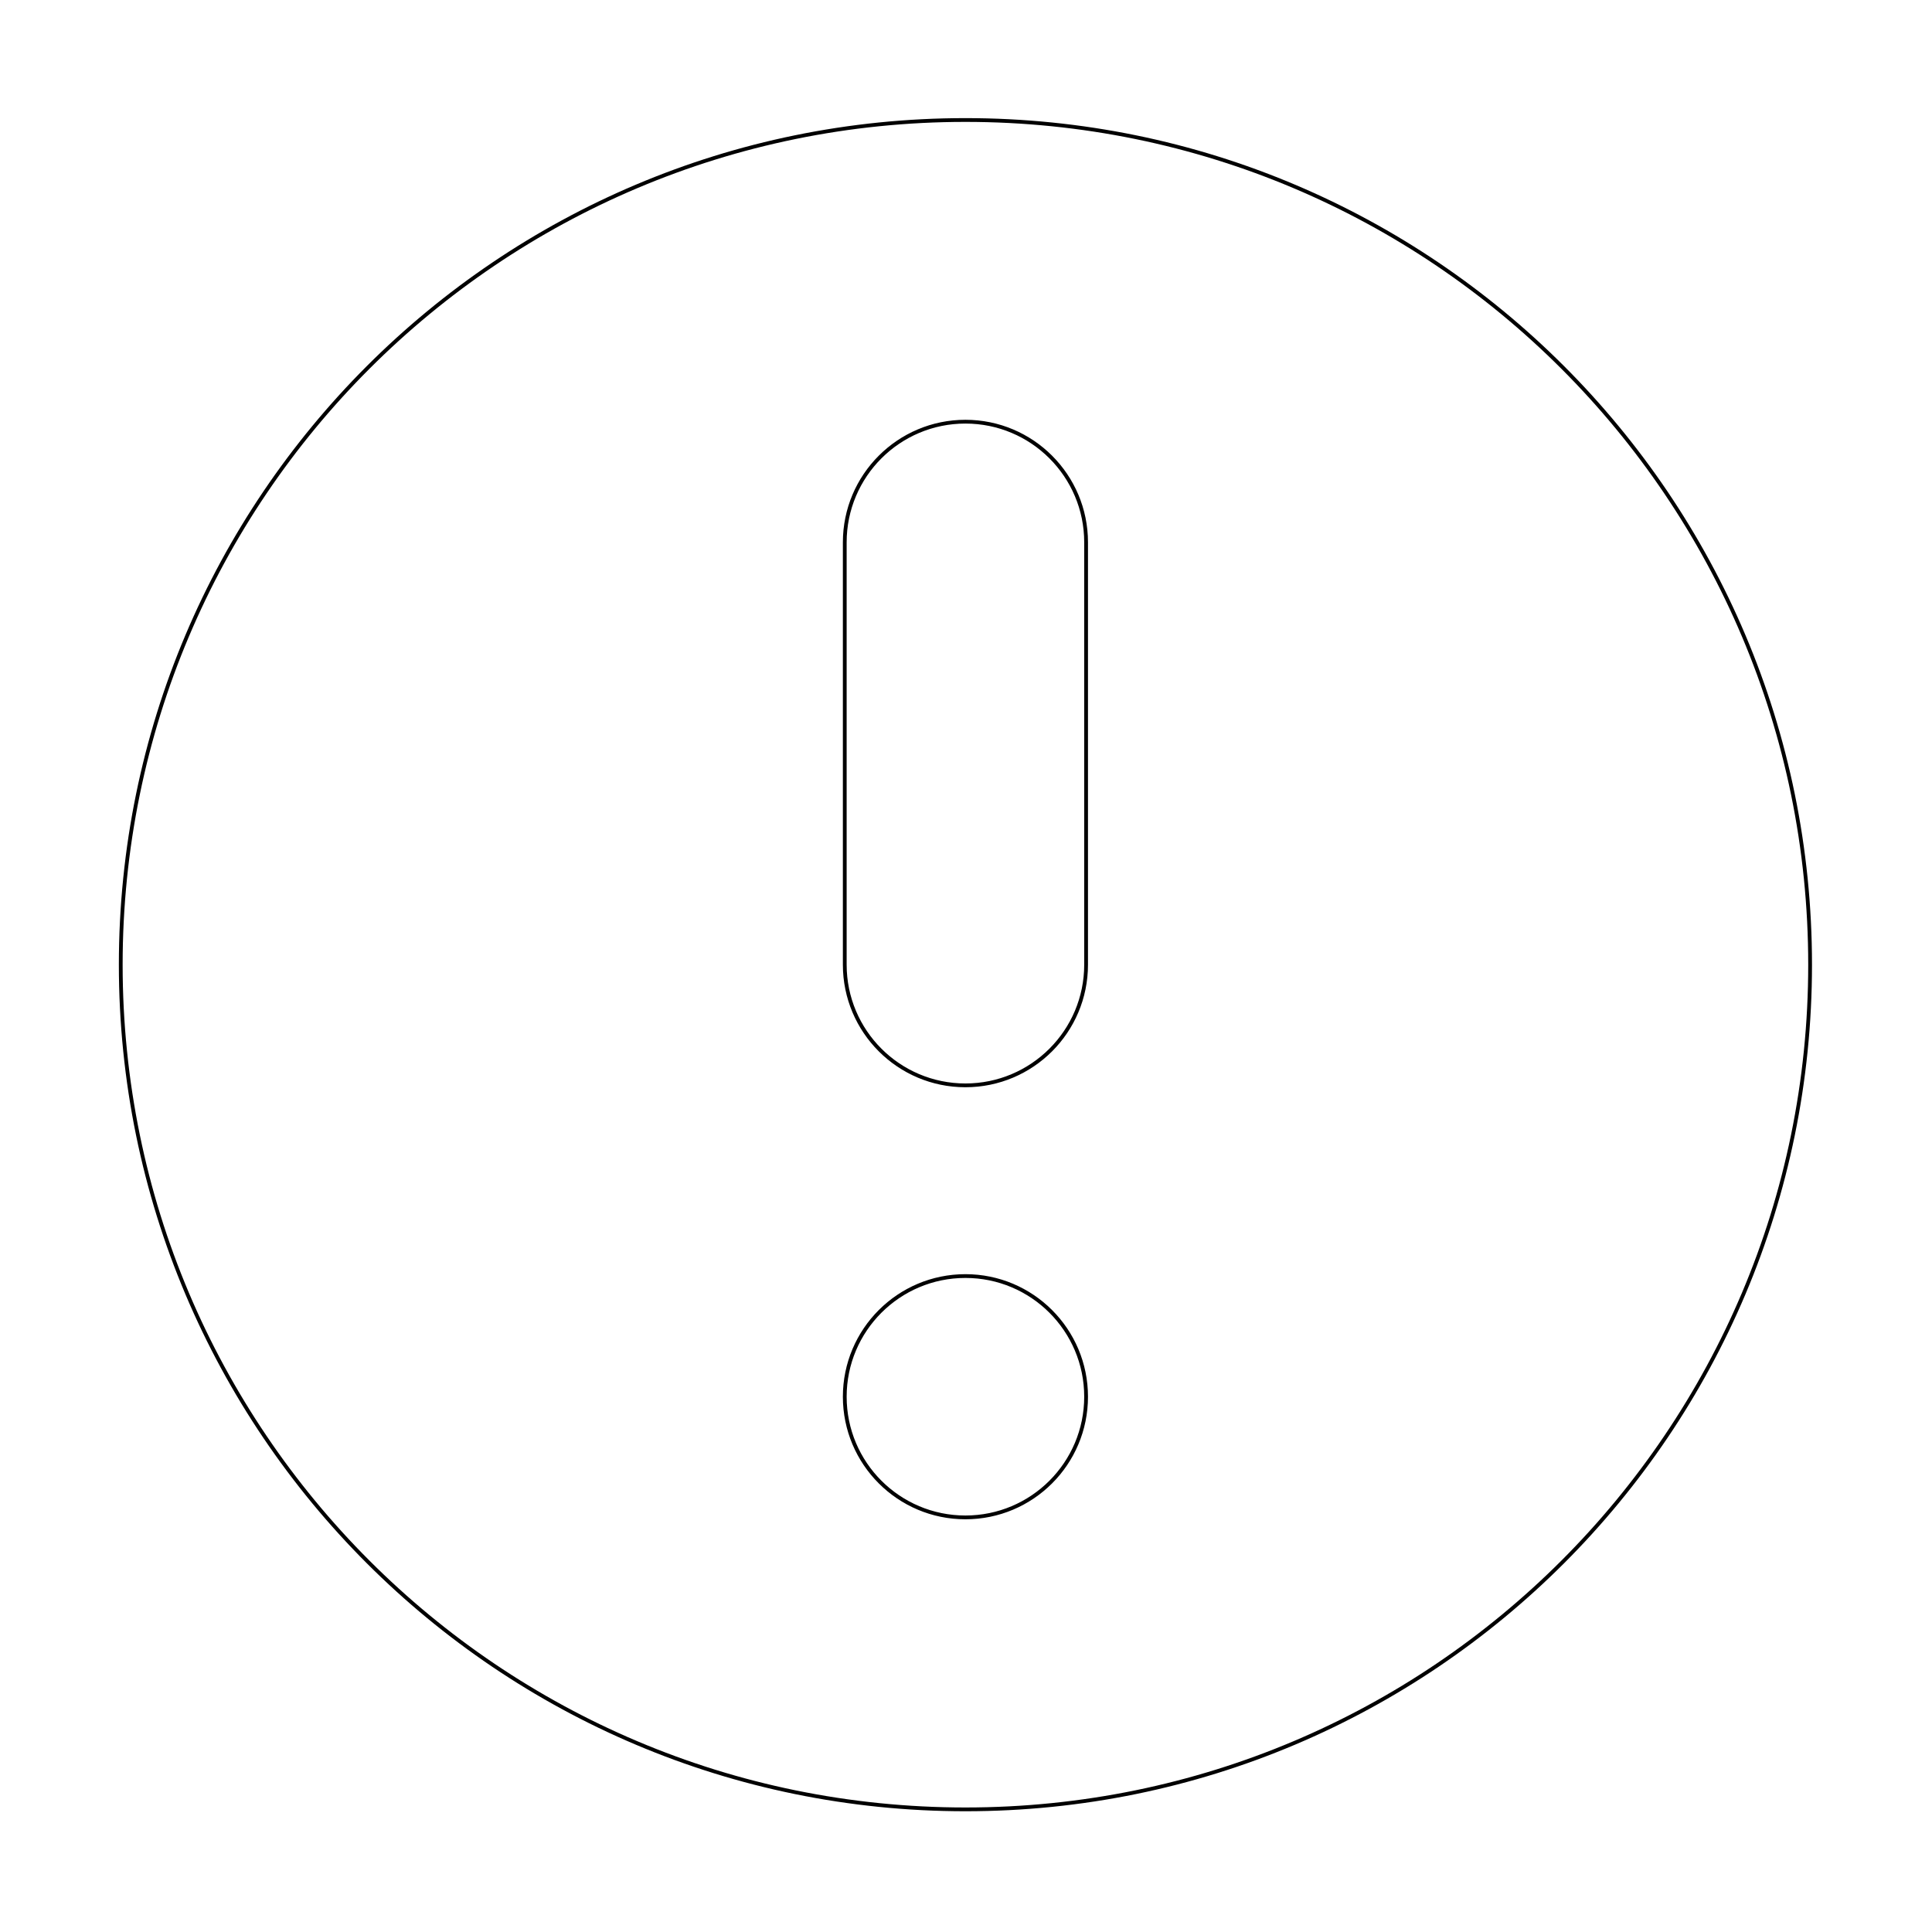
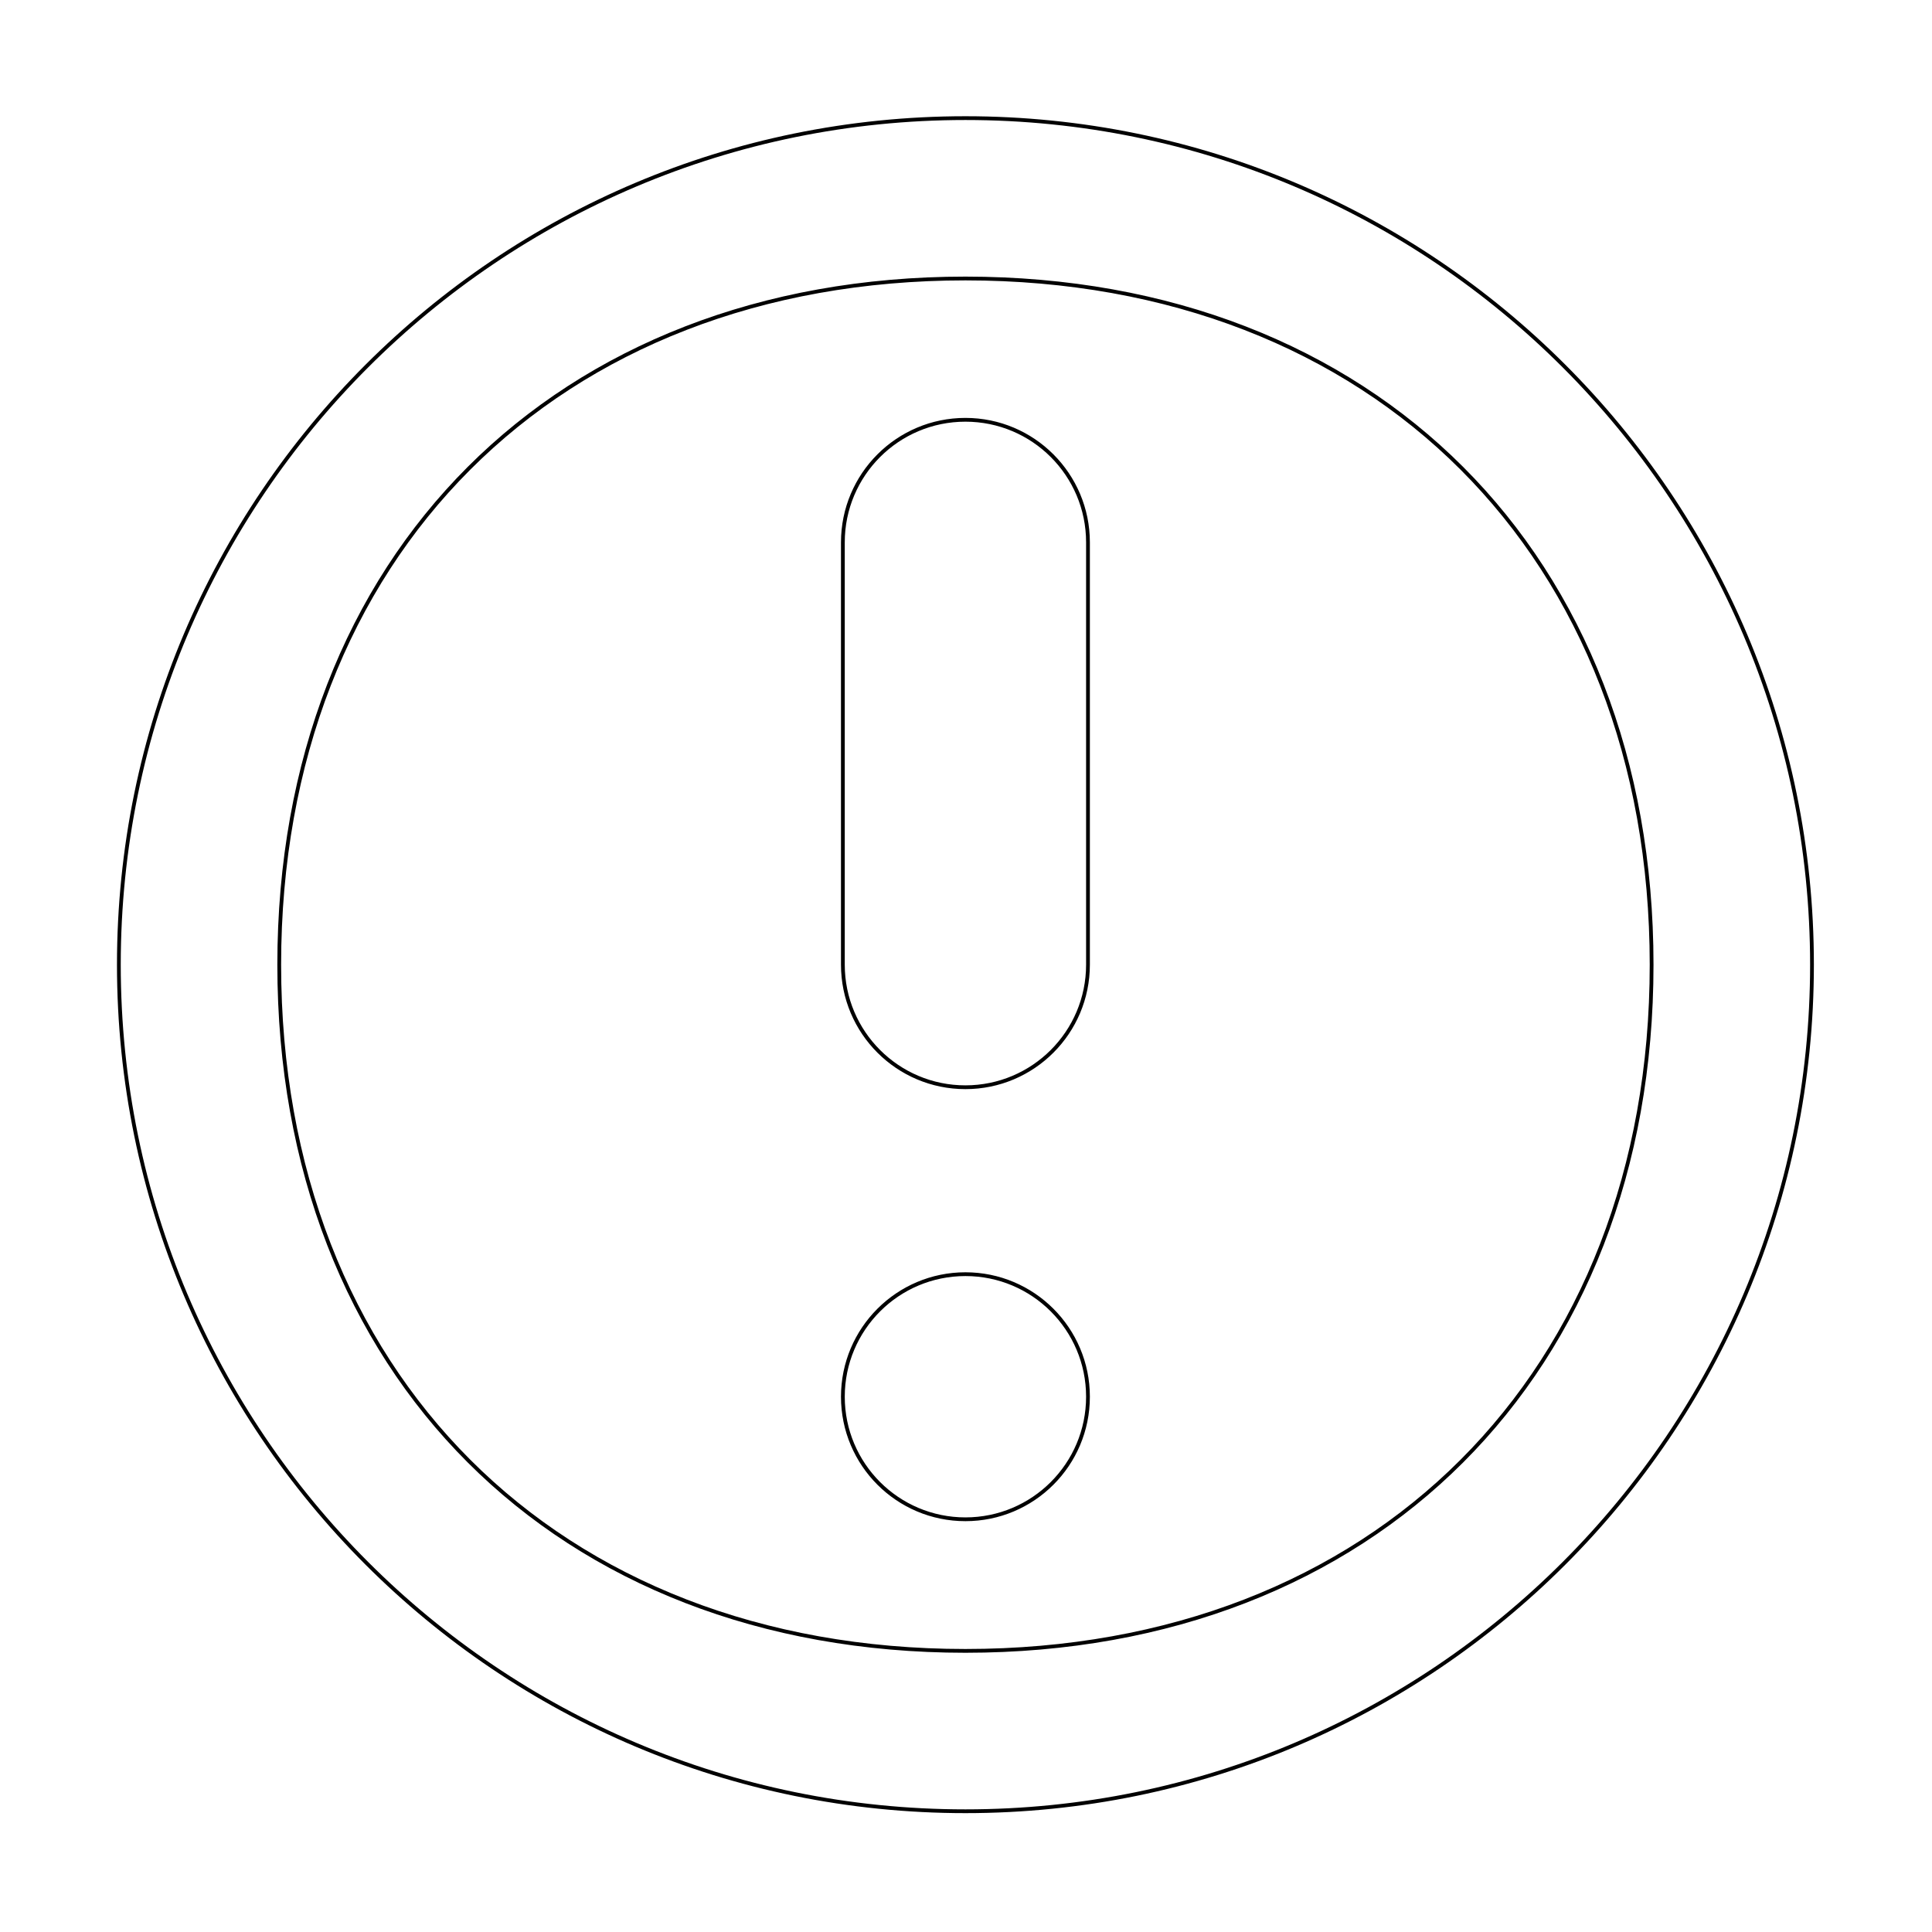
<svg xmlns="http://www.w3.org/2000/svg" width="1024" height="1024" viewBox="0 0 1024 1024" fill="none">
-   <path d="M511.696 63.607C264.441 63.607 64 264.048 64 511.304C64 758.559 264.441 959 511.696 959C758.952 959 959.393 758.559 959.393 511.304C959.393 264.048 758.952 63.607 511.696 63.607ZM511.696 804.252C476.375 804.252 447.74 775.616 447.74 740.295C447.74 704.971 476.375 676.338 511.696 676.338C547.018 676.338 575.653 704.971 575.653 740.295C575.653 775.616 547.018 804.252 511.696 804.252ZM575.653 511.304C575.653 546.625 547.018 575.26 511.696 575.26C476.375 575.26 447.74 546.625 447.74 511.304V287.455C447.74 252.132 476.375 223.499 511.696 223.499C547.018 223.499 575.653 252.132 575.653 287.455V511.304Z" stroke="black" stroke-width="2" stroke-linecap="round" stroke-linejoin="round" />
+   <path fill-rule="evenodd" clip-rule="evenodd" d="M511.696 875C294.99 875 148 728.01 148 511.304C148 294.6 294.99 147.61 511.696 147.61C728.4 147.61 875.39 294.6 875.39 511.304C875.39 728.01 728.4 875 511.696 875ZM63 511.304C63 759.111 263.889 960 511.696 960C759.504 960 960.393 759.111 960.393 511.304C960.393 263.496 759.504 62.607 511.696 62.607C263.889 62.607 63 263.496 63 511.304ZM446.74 740.295C446.74 776.169 475.823 805.252 511.696 805.252C547.57 805.252 576.653 776.169 576.653 740.295C576.653 704.419 547.57 675.338 511.696 675.338C475.823 675.338 446.74 704.419 446.74 740.295ZM446.74 511.304C446.74 547.177 475.823 576.26 511.696 576.26C547.57 576.26 576.653 547.177 576.653 511.304V287.455C576.653 251.58 547.57 222.499 511.696 222.499C475.823 222.499 446.74 251.58 446.74 287.455V511.304Z" stroke="black" stroke-width="2" stroke-linecap="round" stroke-linejoin="round" />
</svg>
